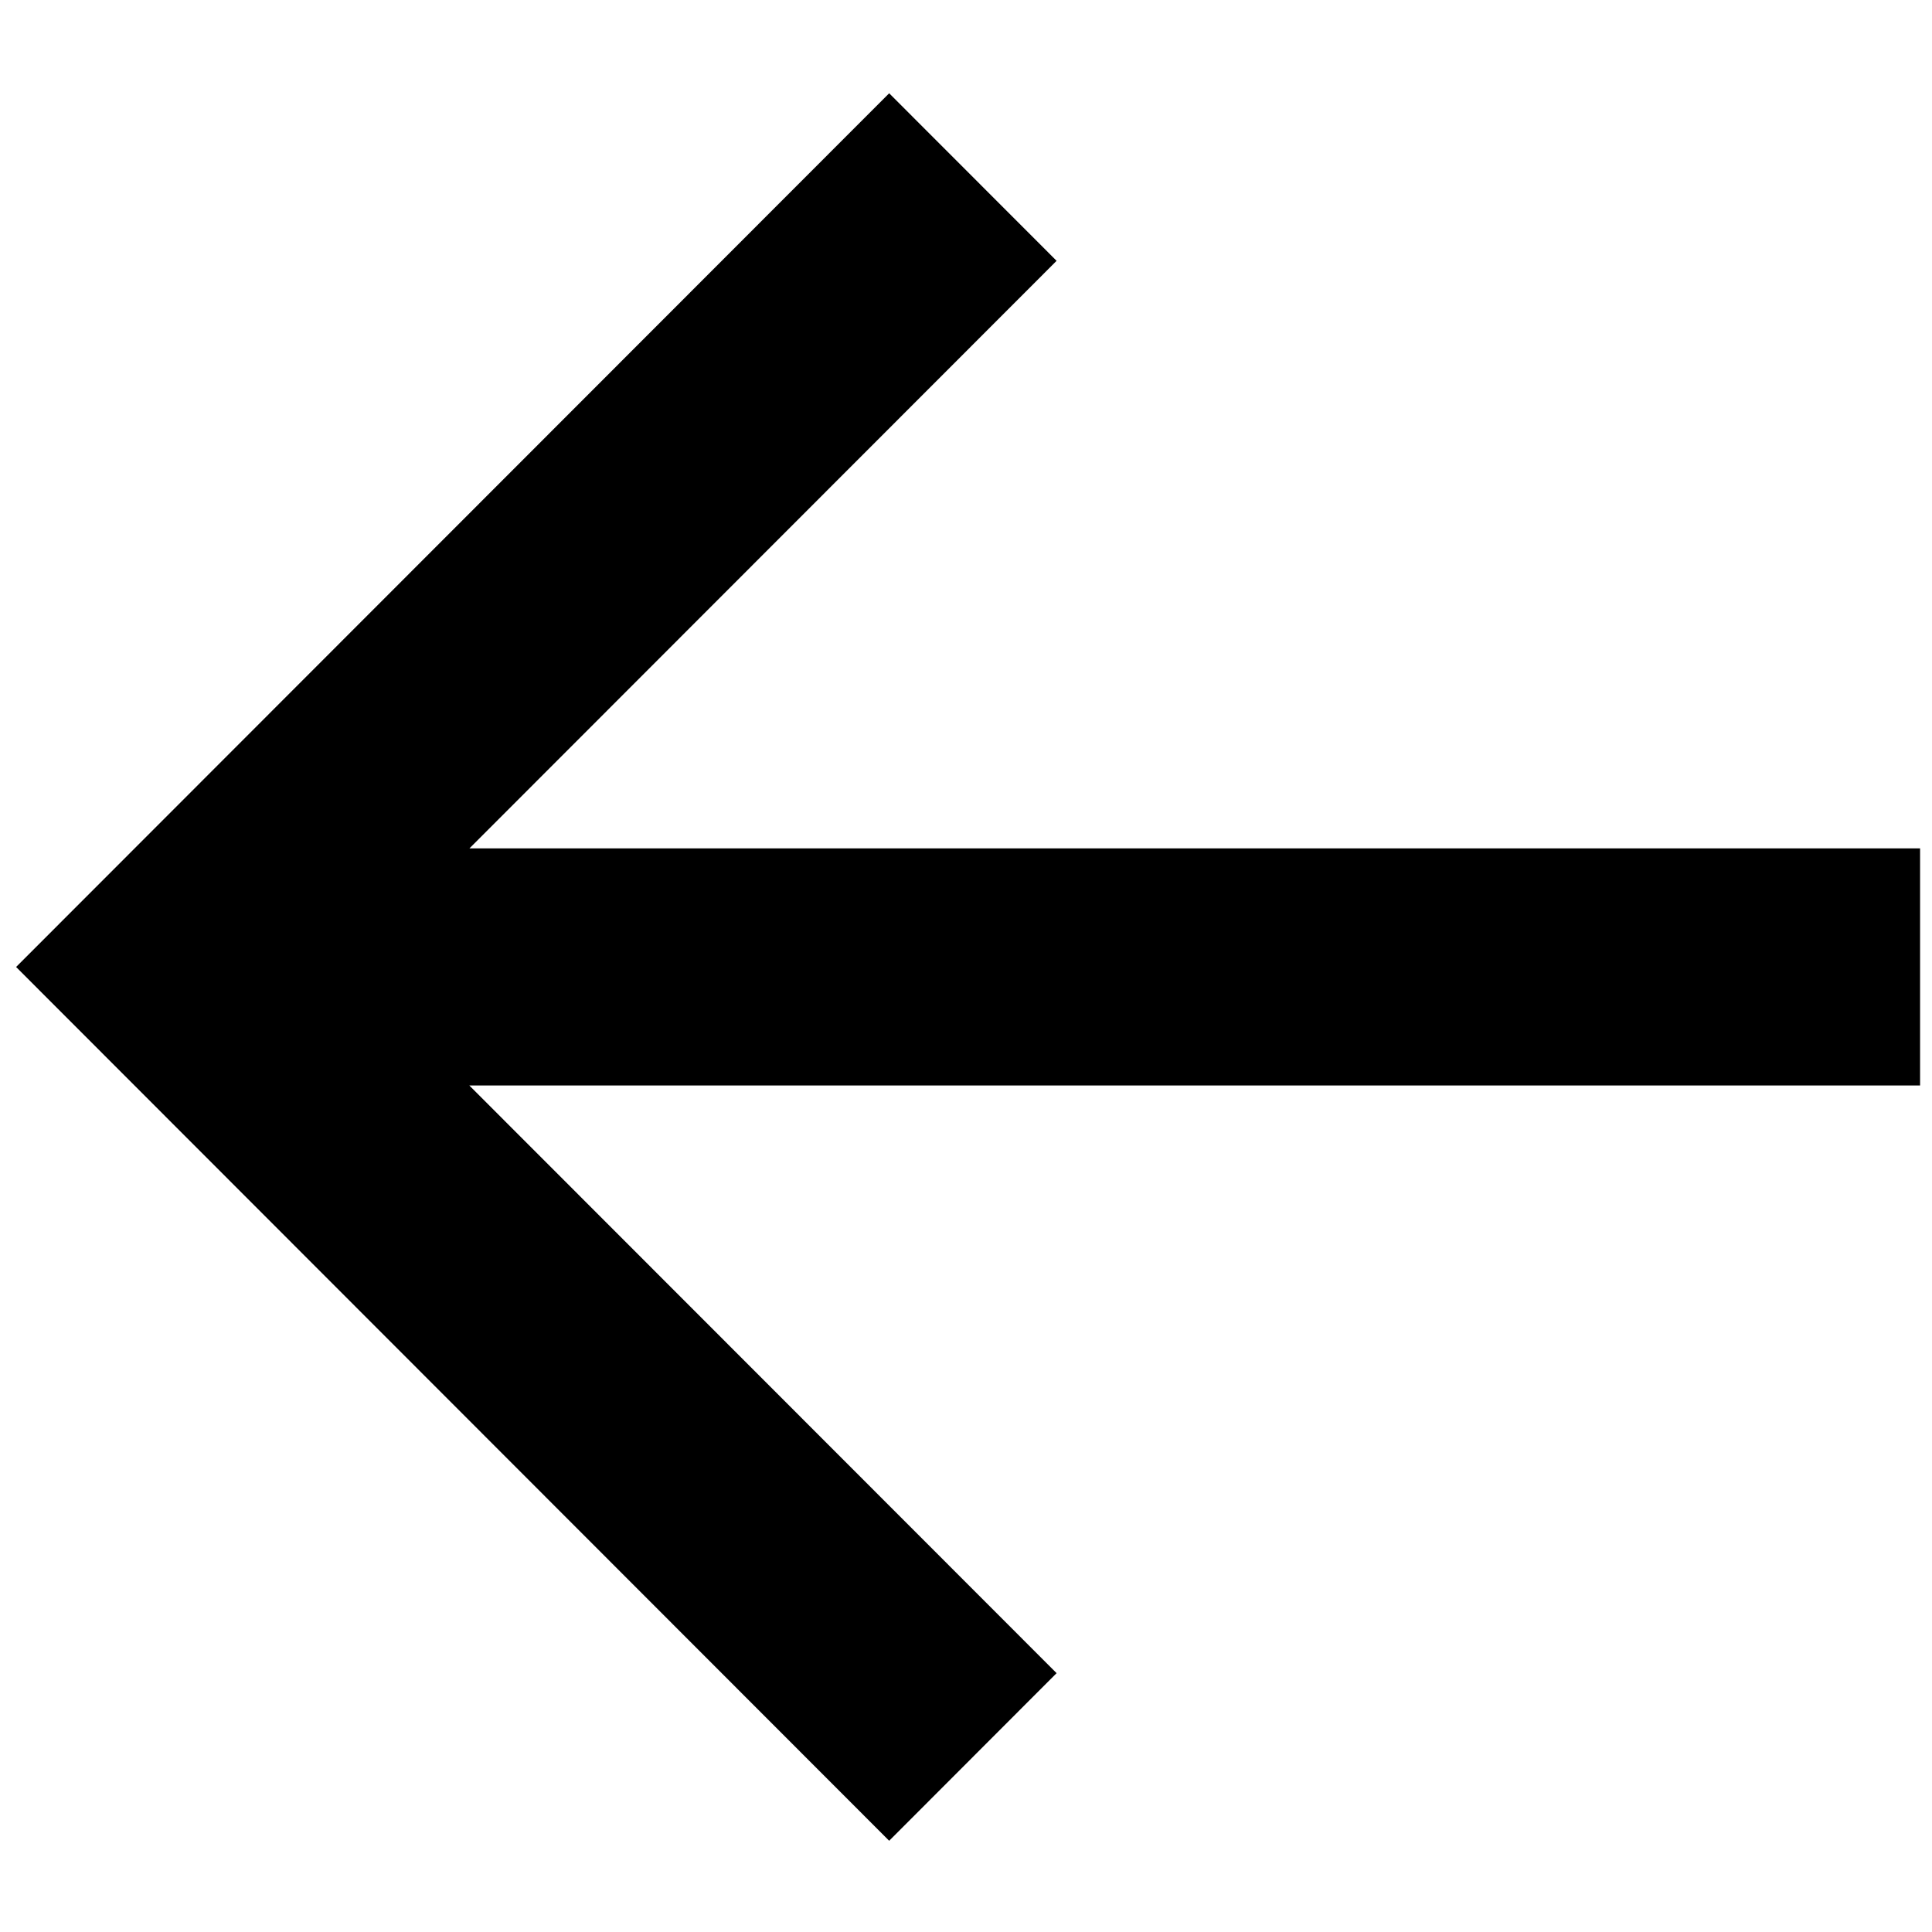
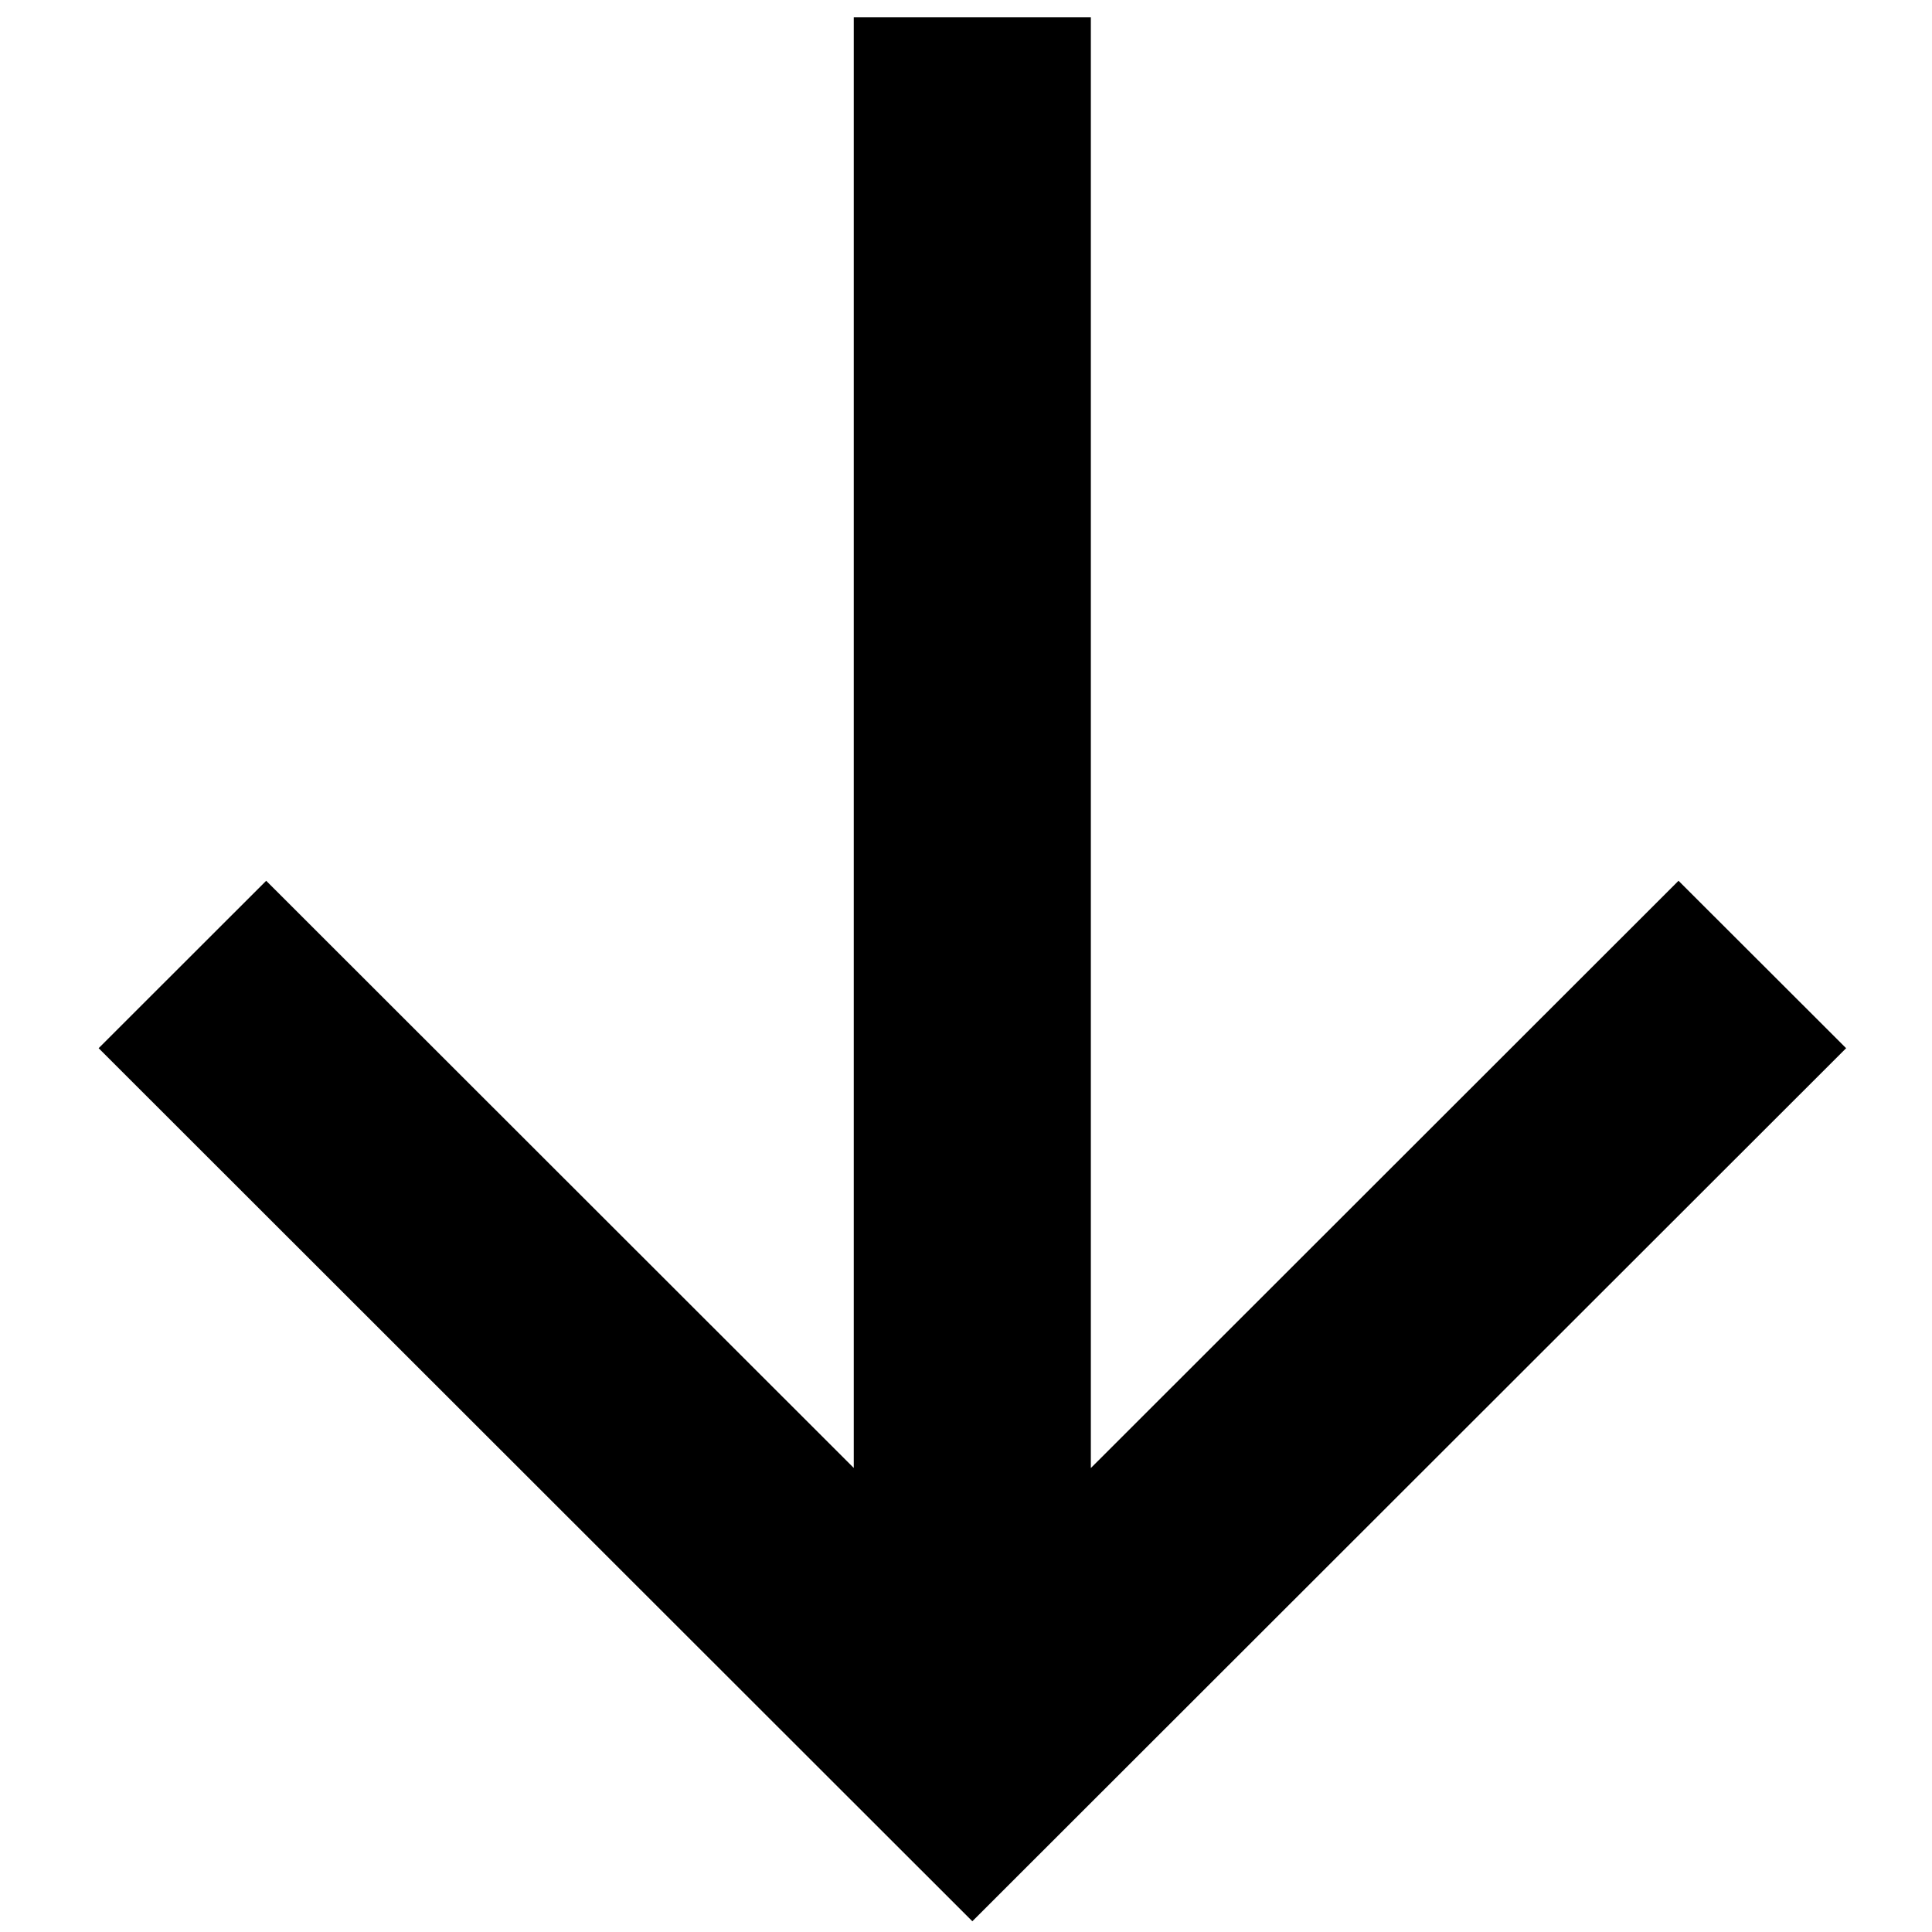
<svg xmlns="http://www.w3.org/2000/svg" width="180px" height="180px" viewBox="0 0 180 180" version="1.1">
-   <g id="Icon-Arrow-Down" stroke="none" stroke-width="1" fill="none" fill-rule="evenodd">
-     <polygon id="Fill-3" fill="#000000" transform="translate(90.195, 90.095) rotate(-90) translate(-90.195, -90.095) " points="8.79 82.742 24.406 98.34 79.159 43.625 79.159 178.79 101.246 178.79 101.246 43.635 155.99 98.34 171.6 82.742 90.198 1.4" />
+   <g id="Icon-Arrow-Left" stroke="none" stroke-width="1" fill="none" fill-rule="evenodd">
+     <polygon id="Fill-3" fill="#000000" transform="translate(90.595, 90.305) rotate(180) translate(-90.595, -90.305) " points="9.19 82.952 24.806 98.55 79.559 43.835 79.559 179 101.646 179 101.646 43.845 156.39 98.55 172 82.952 90.598 1.61" />
  </g>
</svg>
